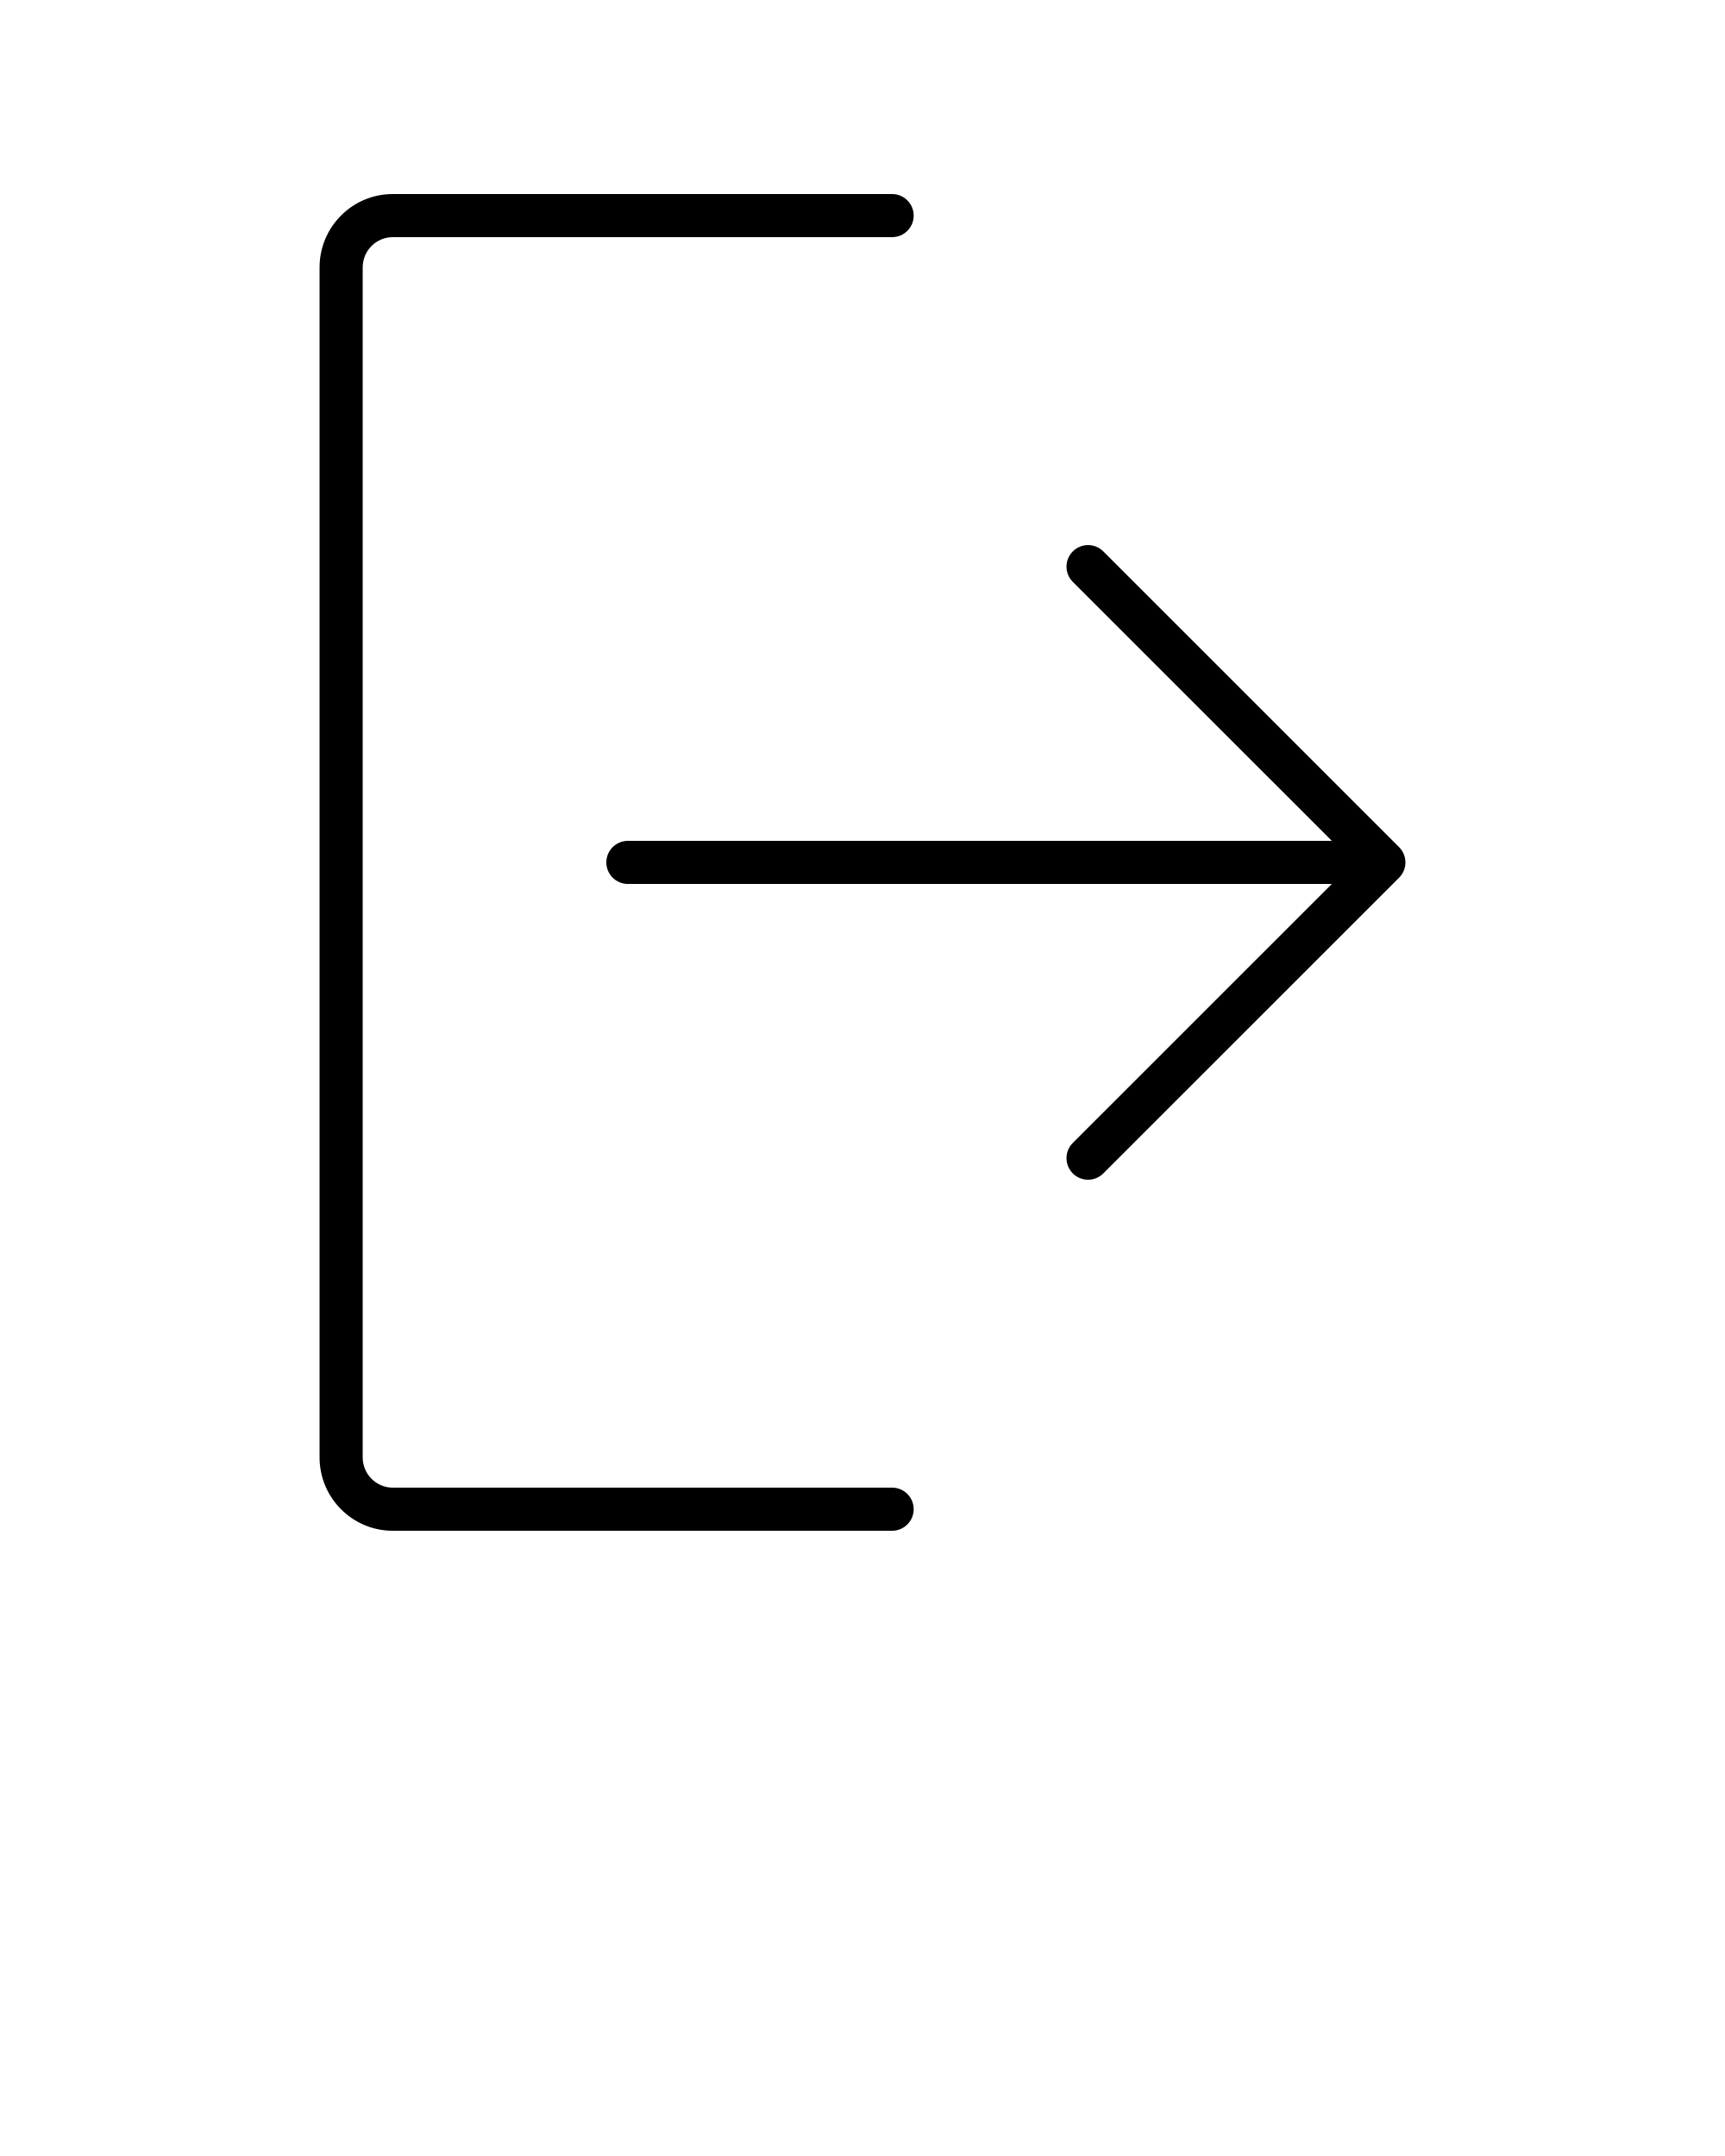
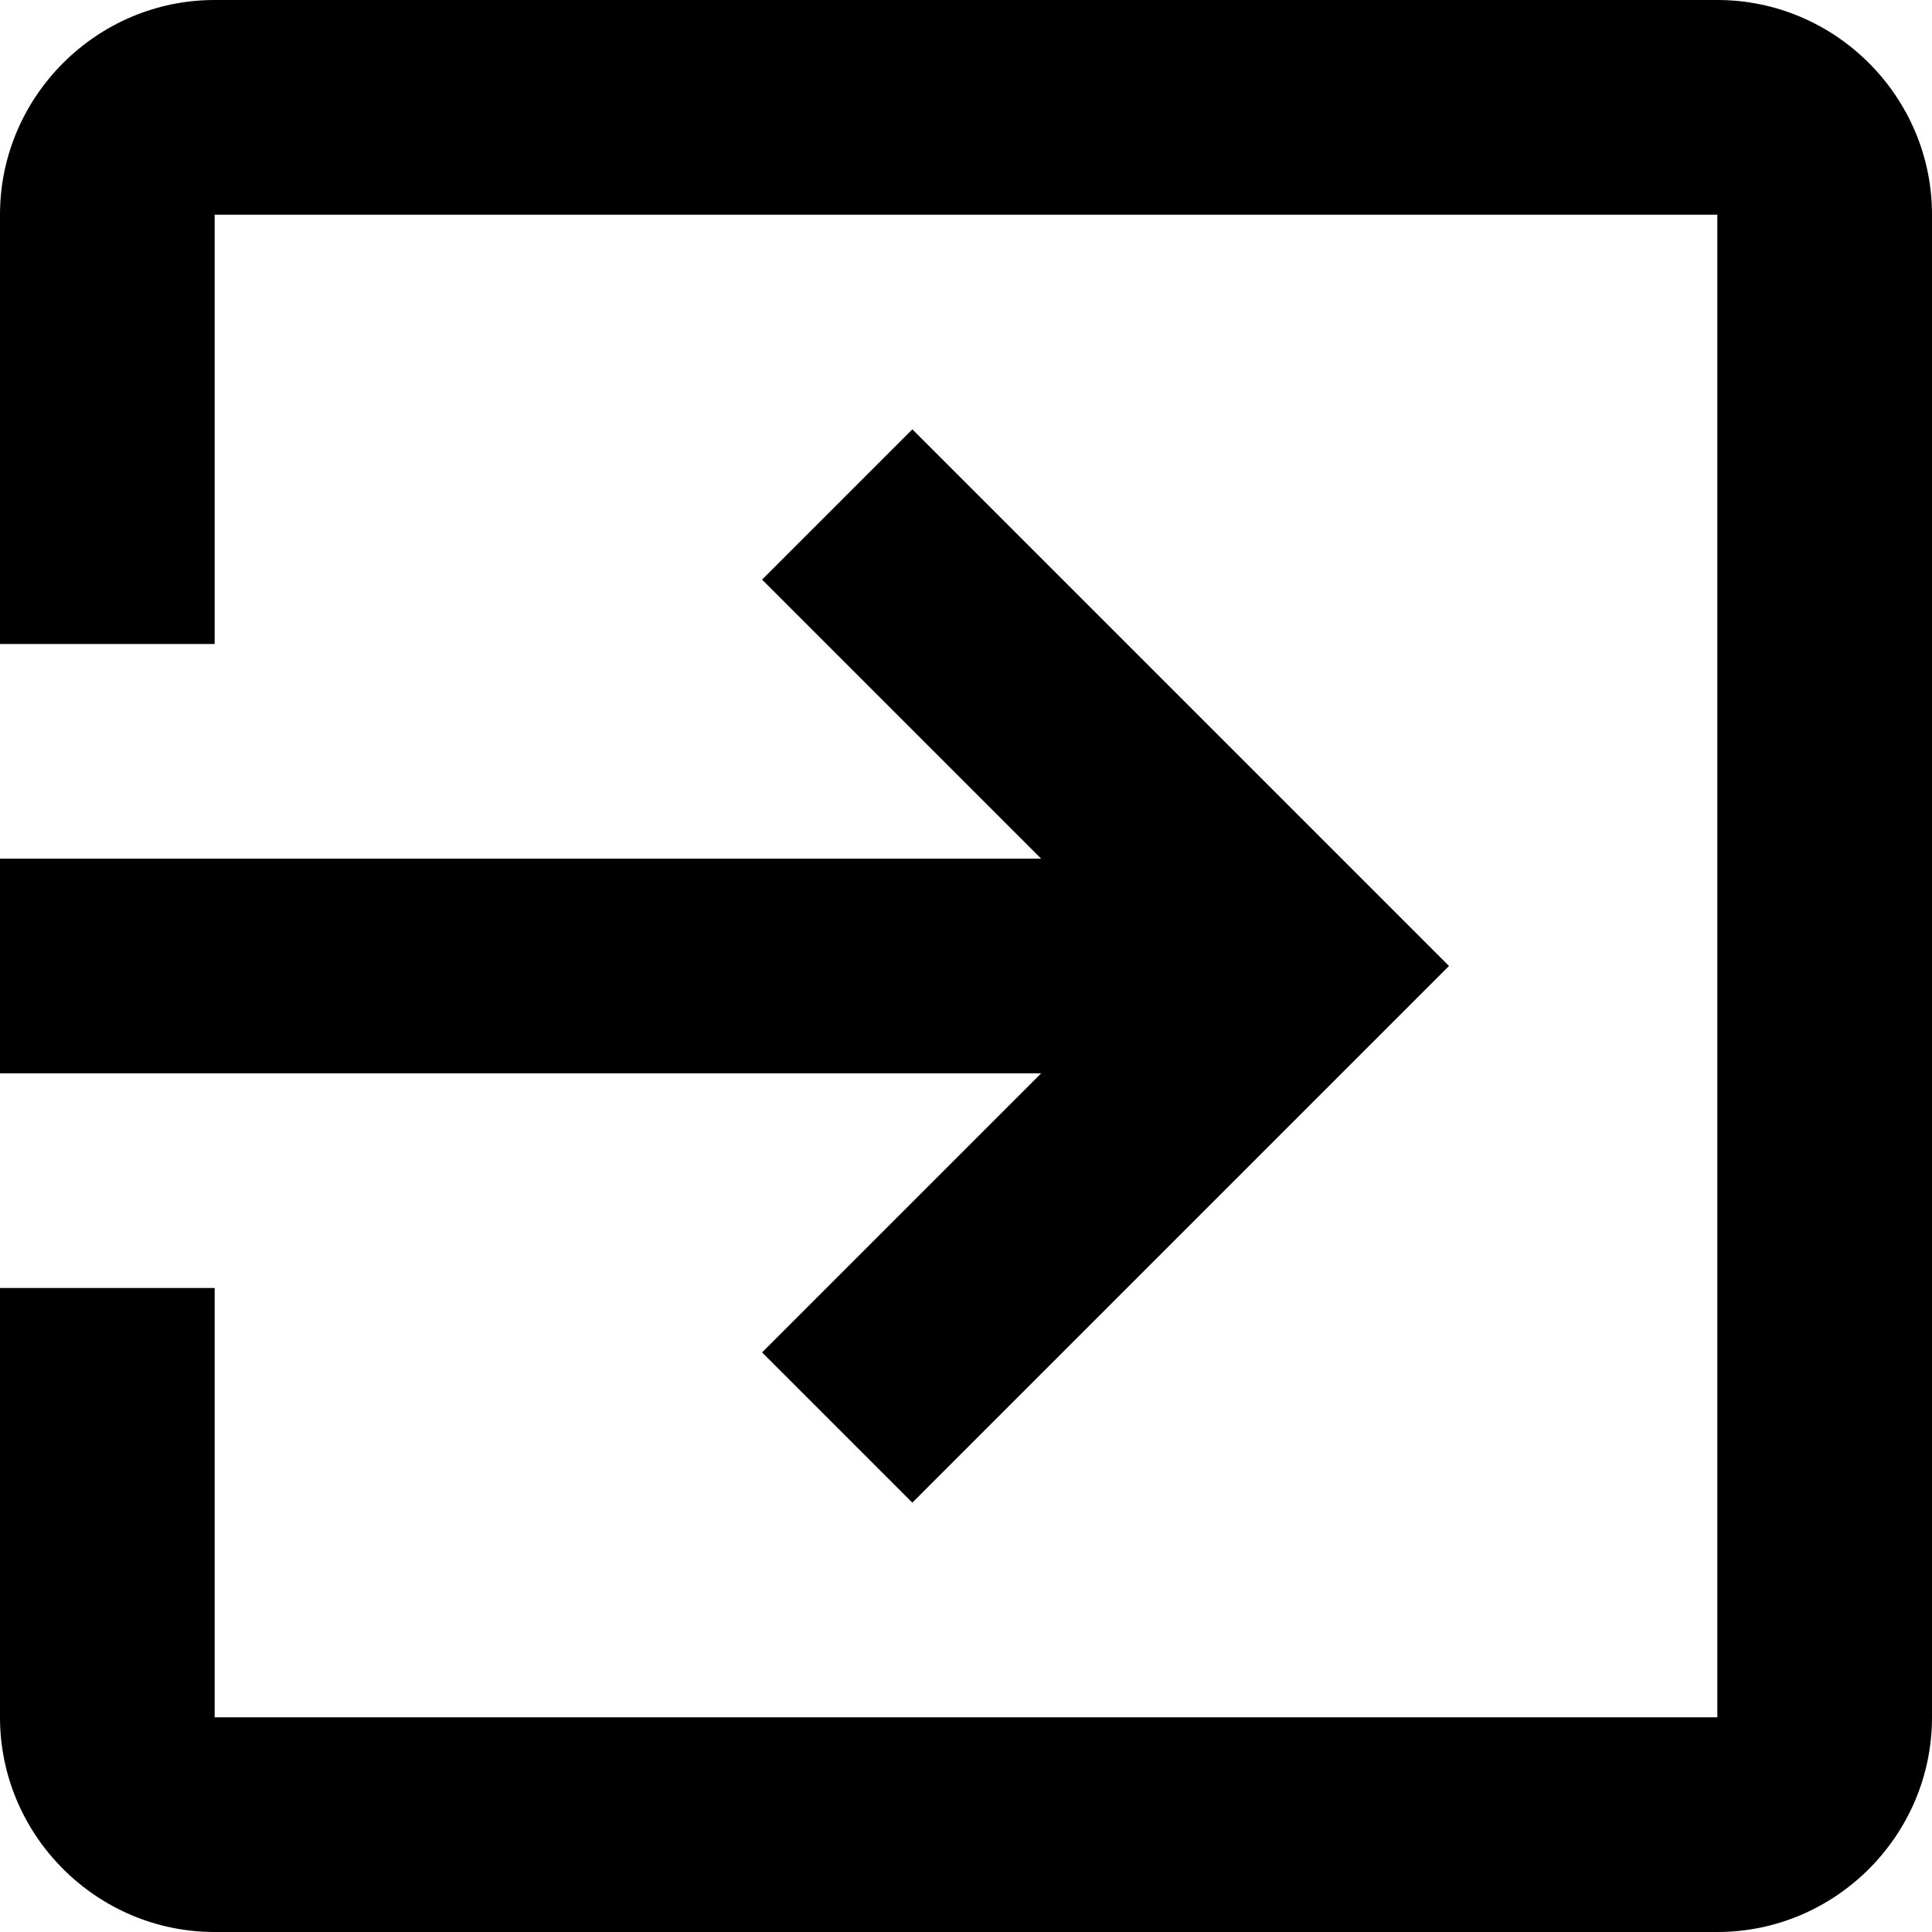
- <svg class="icon" version="1.1" x="0px" y="0px" viewBox="0 0 100 125" enable-background="new 0 0 100 100" xml:space="preserve">
-   <path fill="currentColor" d="M51.717,86.25H22.768c-0.961,0-1.742-0.785-1.742-1.75v-69c0-0.965,0.781-1.75,1.742-1.75h28.949  c0.69,0,1.25-0.56,1.25-1.25s-0.56-1.25-1.25-1.25H22.768c-2.339,0-4.242,1.907-4.242,4.25v69c0,2.343,1.903,4.25,4.242,4.25h28.949  c0.69,0,1.25-0.56,1.25-1.25S52.407,86.25,51.717,86.25z M81.108,49.116L63.96,31.969c-0.488-0.488-1.279-0.488-1.768,0  s-0.488,1.28,0,1.768L77.207,48.75H36.4c-0.69,0-1.25,0.56-1.25,1.25s0.56,1.25,1.25,1.25h40.807L62.192,66.264  c-0.488,0.488-0.488,1.279,0,1.768c0.244,0.244,0.563,0.366,0.884,0.366s0.64-0.122,0.884-0.366l17.148-17.147  c0.234-0.234,0.366-0.552,0.366-0.884S81.343,49.351,81.108,49.116z" />
+ <svg xmlns="http://www.w3.org/2000/svg" version="1.1" fill="currentColor" class="icon" x="0px" y="0px" width="459px" height="459px" viewBox="0 0 459 459" style="enable-background:new 0 0 459 459;" xml:space="preserve">
+   <g>
+     <g id="exit-to-app">
+       <path d="M181.05,321.3l35.7,35.7l127.5-127.5L216.75,102l-35.7,35.7l66.3,66.3H0v51h247.35L181.05,321.3z M408,0H51C22.95,0,0,22.95,0,51v102h51V51h357v357H51V306H0v102c0,28.05,22.95,51,51,51h357c28.05,0,51-22.95,51-51V51C459,22.95,436.05,0,408,0z" />
+     </g>
+   </g>
</svg>
